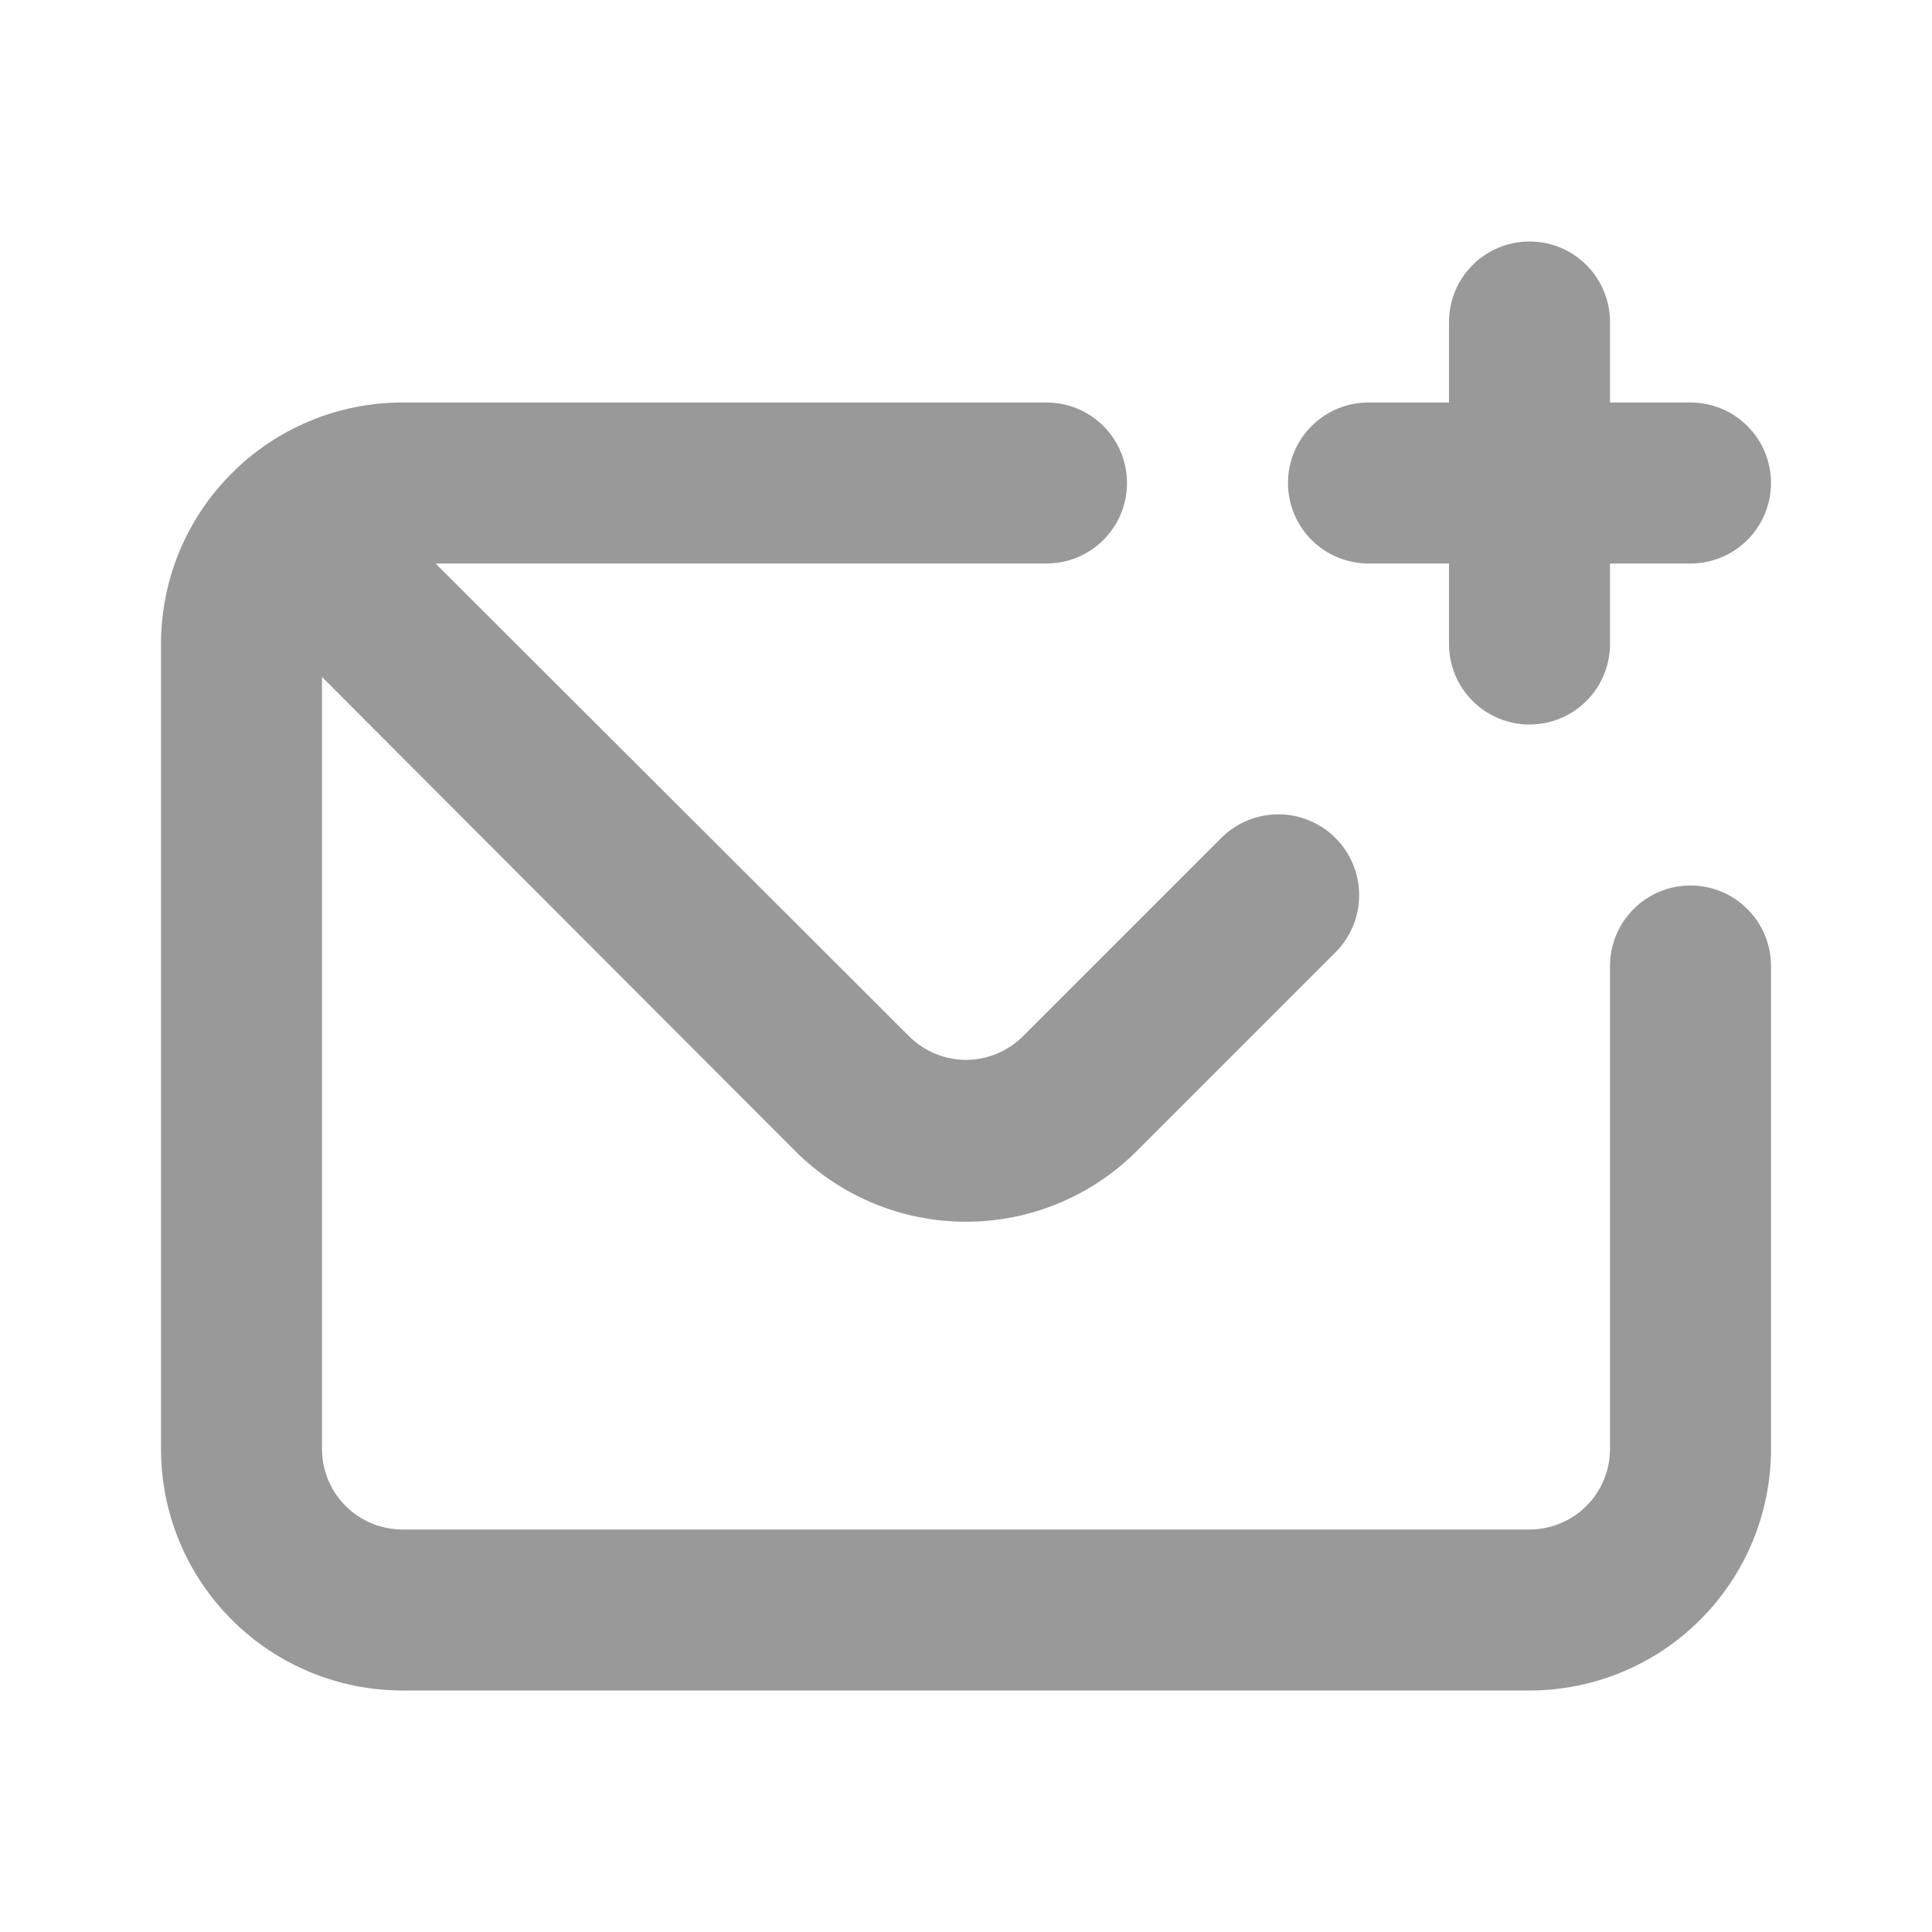
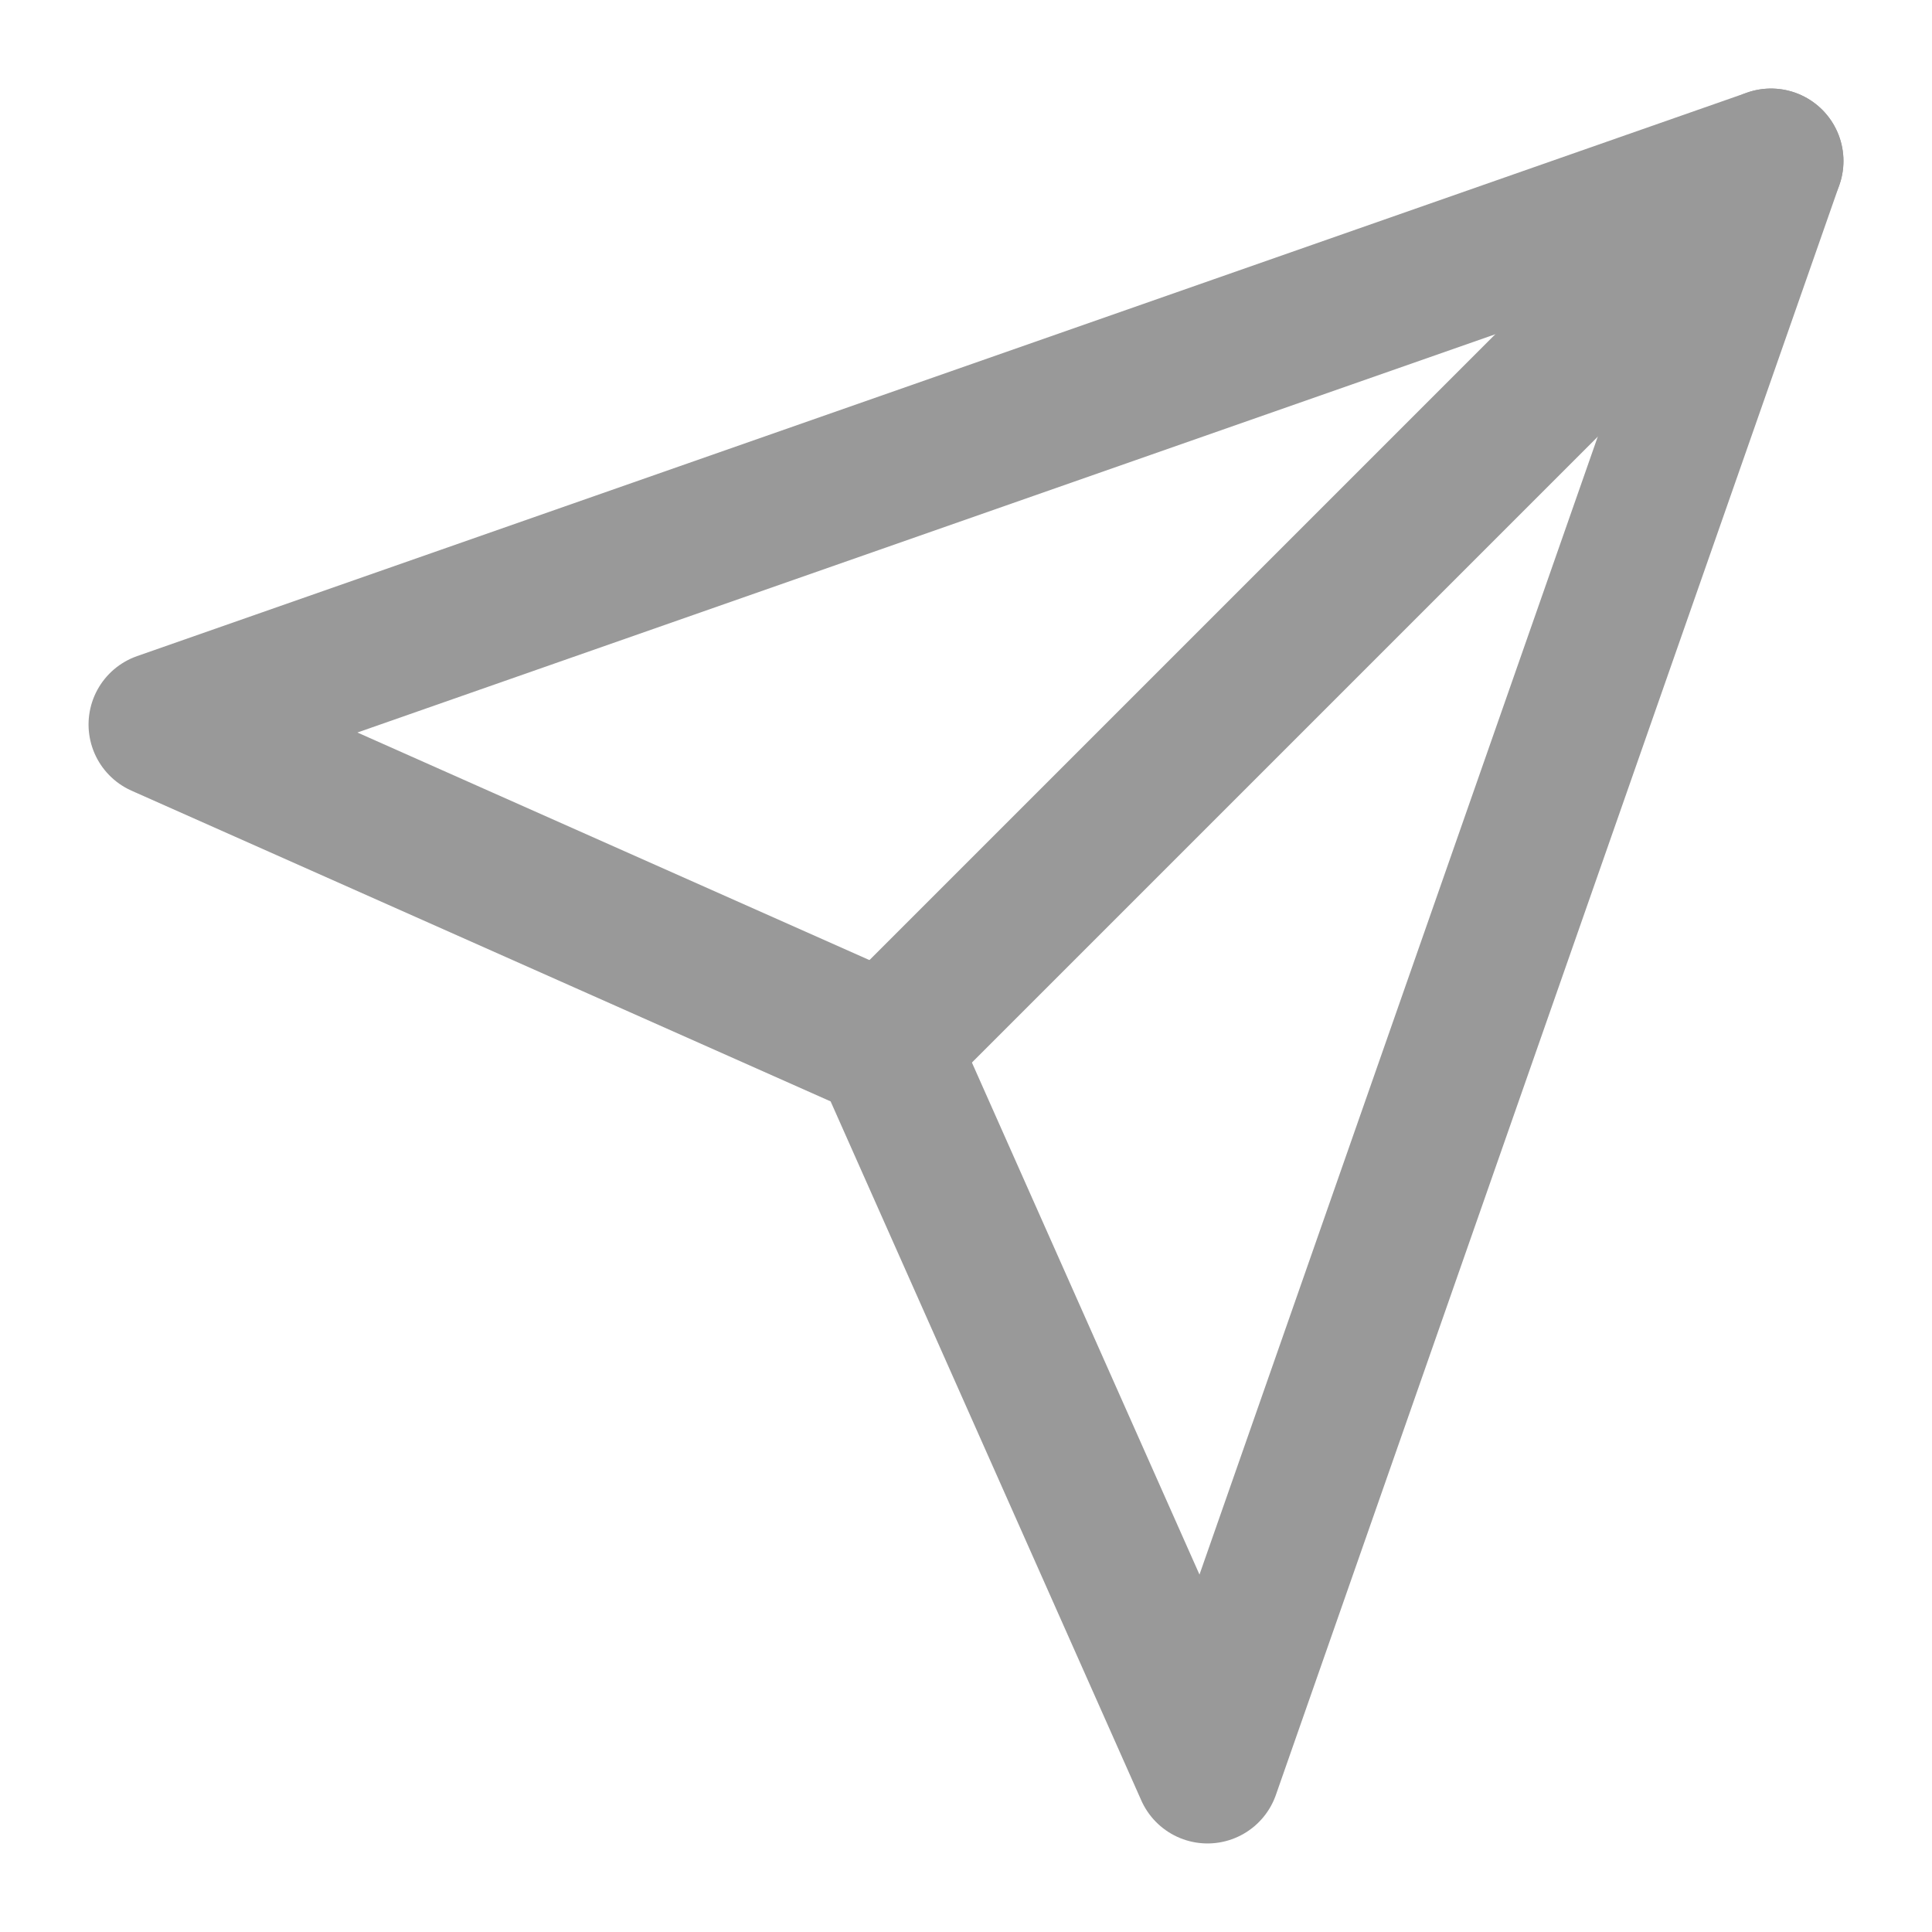
- <svg xmlns="http://www.w3.org/2000/svg" preserveAspectRatio="none" overflow="visible" style="display: block;" width="24" height="24" viewBox="0 0 24 24" fill="none">
-   <g id="Icon">
-     <path id="Vector" d="M17 7H18V8C18 8.265 18.105 8.52 18.293 8.707C18.48 8.895 18.735 9 19 9C19.265 9 19.52 8.895 19.707 8.707C19.895 8.52 20 8.265 20 8V7H21C21.265 7 21.52 6.895 21.707 6.707C21.895 6.52 22 6.265 22 6C22 5.735 21.895 5.48 21.707 5.293C21.52 5.105 21.265 5 21 5H20V4C20 3.735 19.895 3.48 19.707 3.293C19.52 3.105 19.265 3 19 3C18.735 3 18.48 3.105 18.293 3.293C18.105 3.48 18 3.735 18 4V5H17C16.735 5 16.48 5.105 16.293 5.293C16.105 5.48 16 5.735 16 6C16 6.265 16.105 6.52 16.293 6.707C16.48 6.895 16.735 7 17 7ZM21 11C20.735 11 20.48 11.105 20.293 11.293C20.105 11.48 20 11.735 20 12V18C20 18.265 19.895 18.52 19.707 18.707C19.52 18.895 19.265 19 19 19H5C4.735 19 4.48 18.895 4.293 18.707C4.105 18.52 4 18.265 4 18V8.41L9.88 14.3C10.443 14.862 11.205 15.177 12 15.177C12.795 15.177 13.557 14.862 14.12 14.3L16.59 11.83C16.778 11.642 16.884 11.386 16.884 11.12C16.884 10.854 16.778 10.598 16.59 10.41C16.402 10.222 16.146 10.116 15.88 10.116C15.614 10.116 15.358 10.222 15.17 10.41L12.7 12.88C12.513 13.063 12.262 13.166 12 13.166C11.738 13.166 11.487 13.063 11.3 12.88L5.41 7H13C13.265 7 13.52 6.895 13.707 6.707C13.895 6.52 14 6.265 14 6C14 5.735 13.895 5.48 13.707 5.293C13.52 5.105 13.265 5 13 5H5C4.204 5 3.441 5.316 2.879 5.879C2.316 6.441 2 7.204 2 8V18C2 18.796 2.316 19.559 2.879 20.121C3.441 20.684 4.204 21 5 21H19C19.796 21 20.559 20.684 21.121 20.121C21.684 19.559 22 18.796 22 18V12C22 11.735 21.895 11.48 21.707 11.293C21.52 11.105 21.265 11 21 11Z" fill="#999999" />
-   </g>
+ <svg xmlns="http://www.w3.org/2000/svg" width="24" height="24" viewBox="0 0 24 24" fill="none">
+   <path d="M22 2L11 13" stroke="#999999" stroke-width="1.8" stroke-linecap="round" stroke-linejoin="round" />
+   <path d="M22 2L15 22L11 13L2 9L22 2Z" stroke="#999999" stroke-width="1.8" stroke-linecap="round" stroke-linejoin="round" />
</svg>
